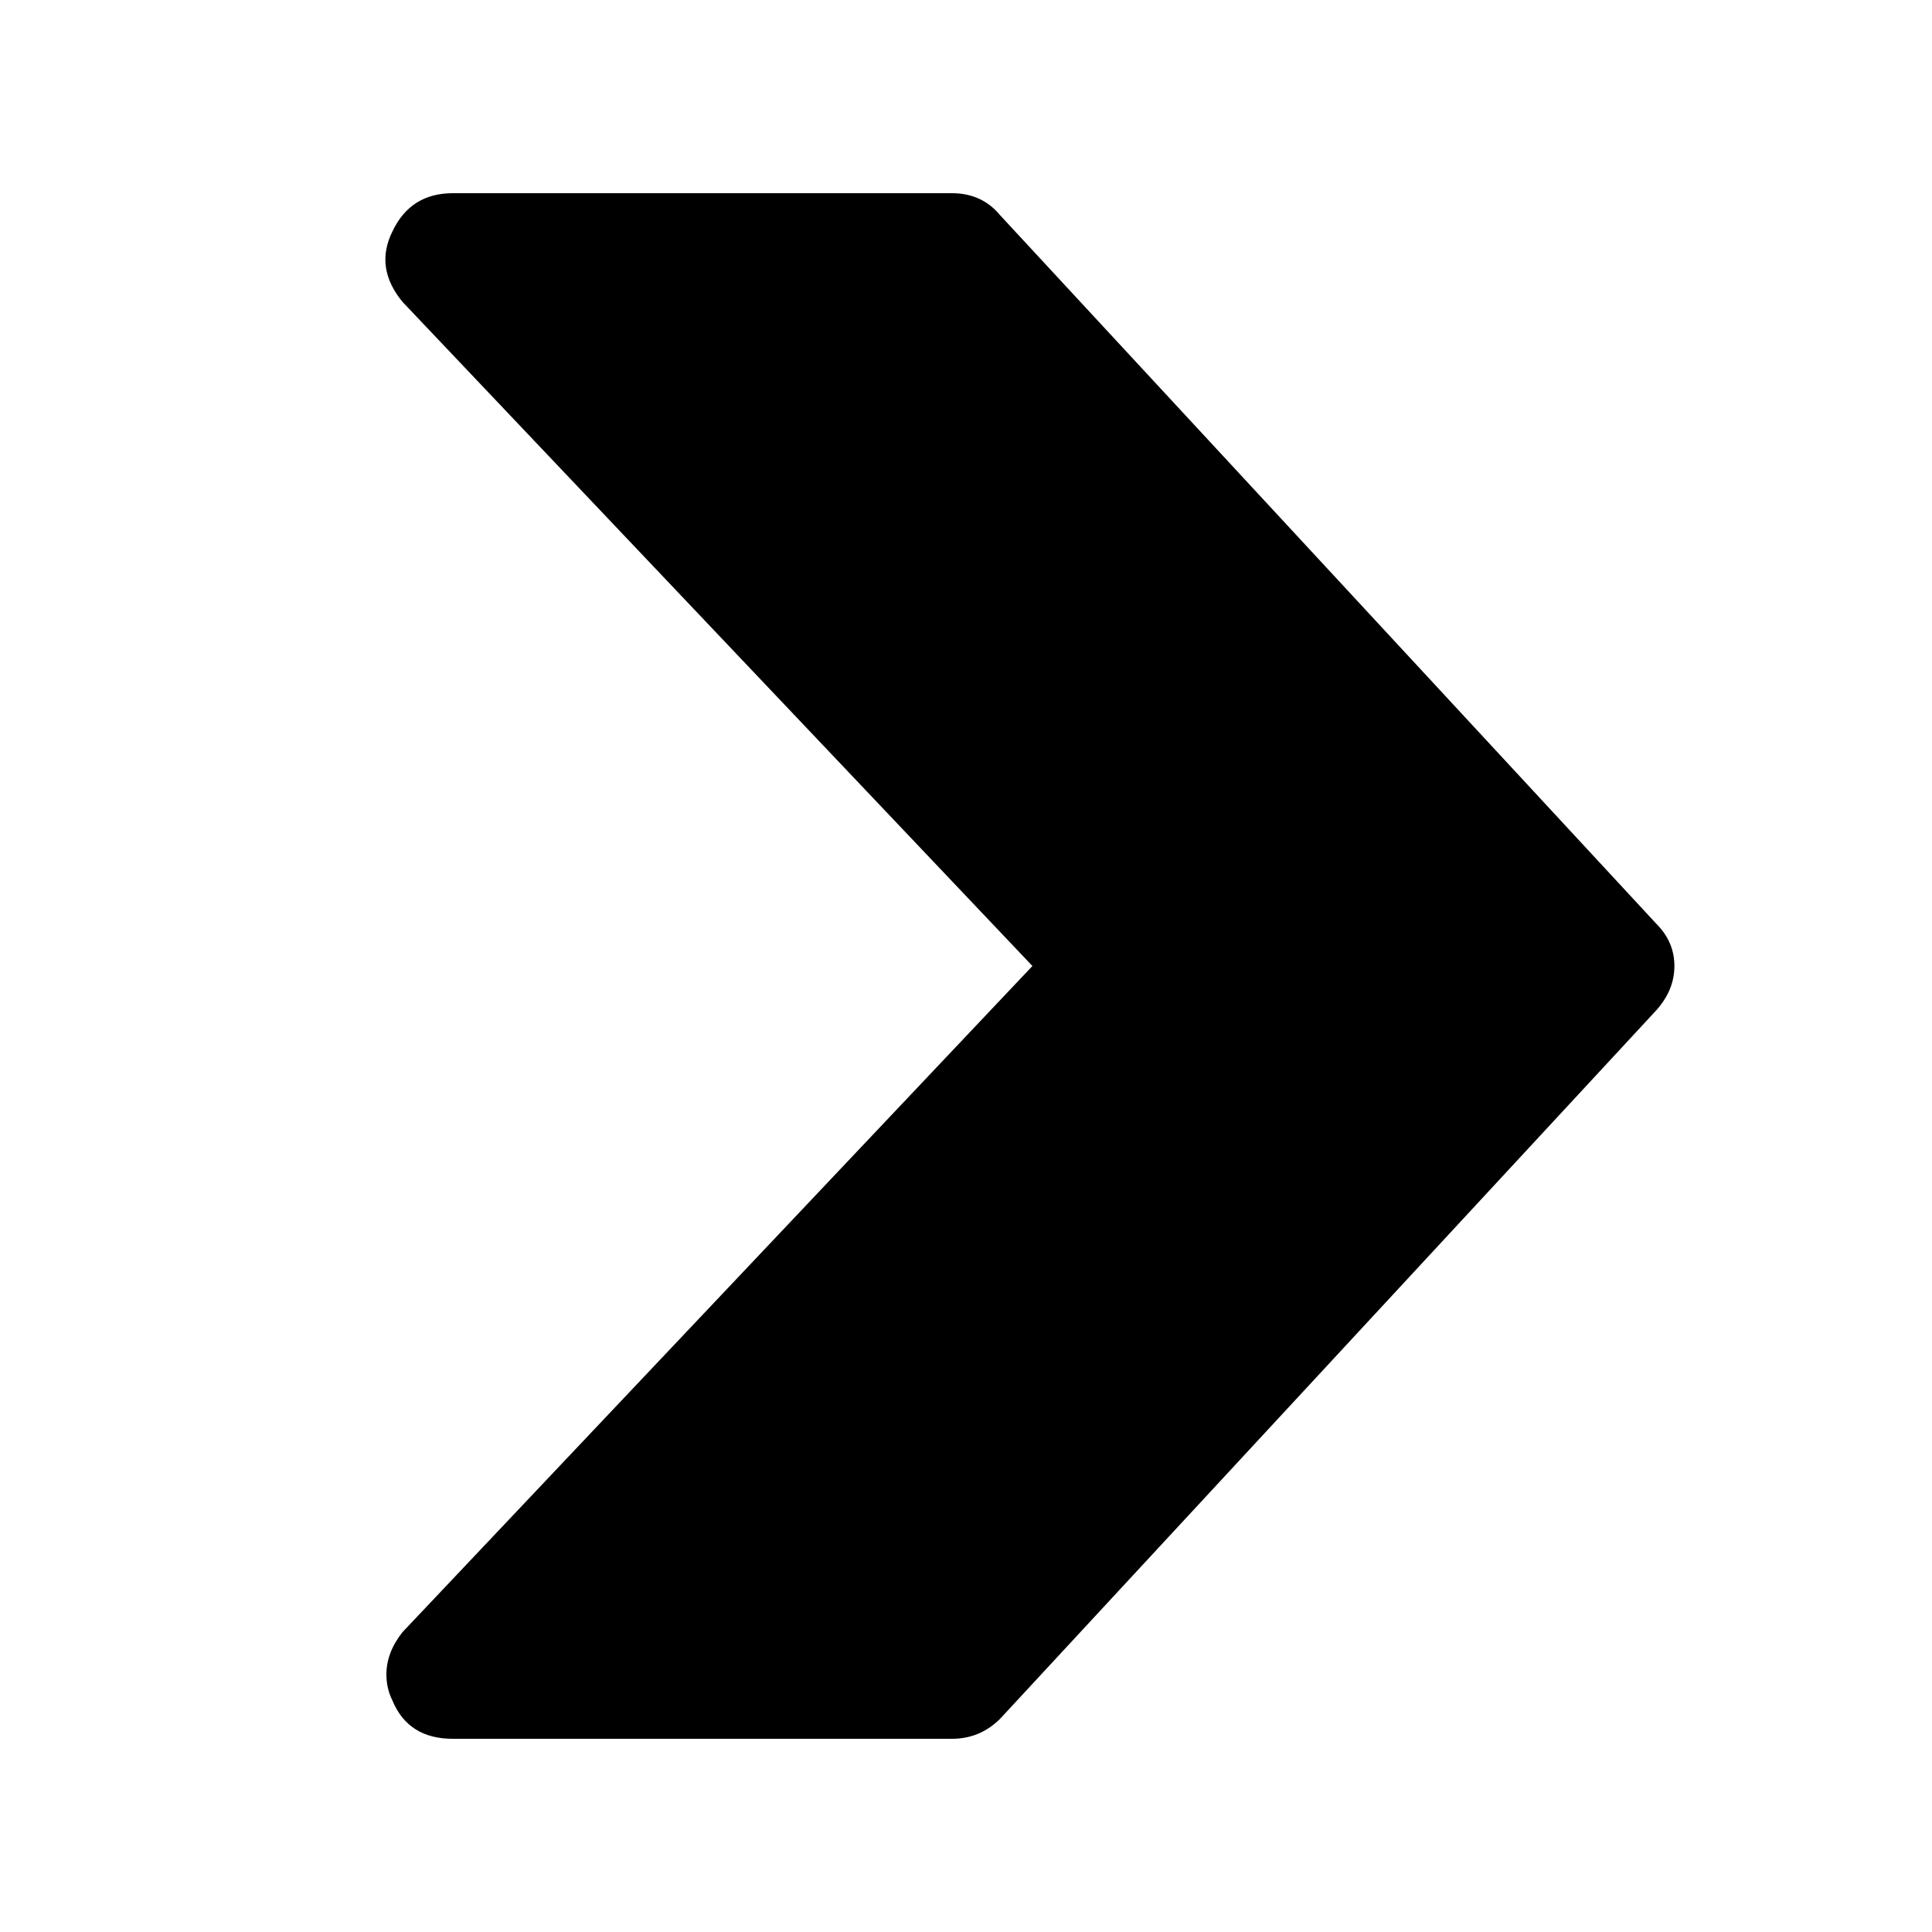
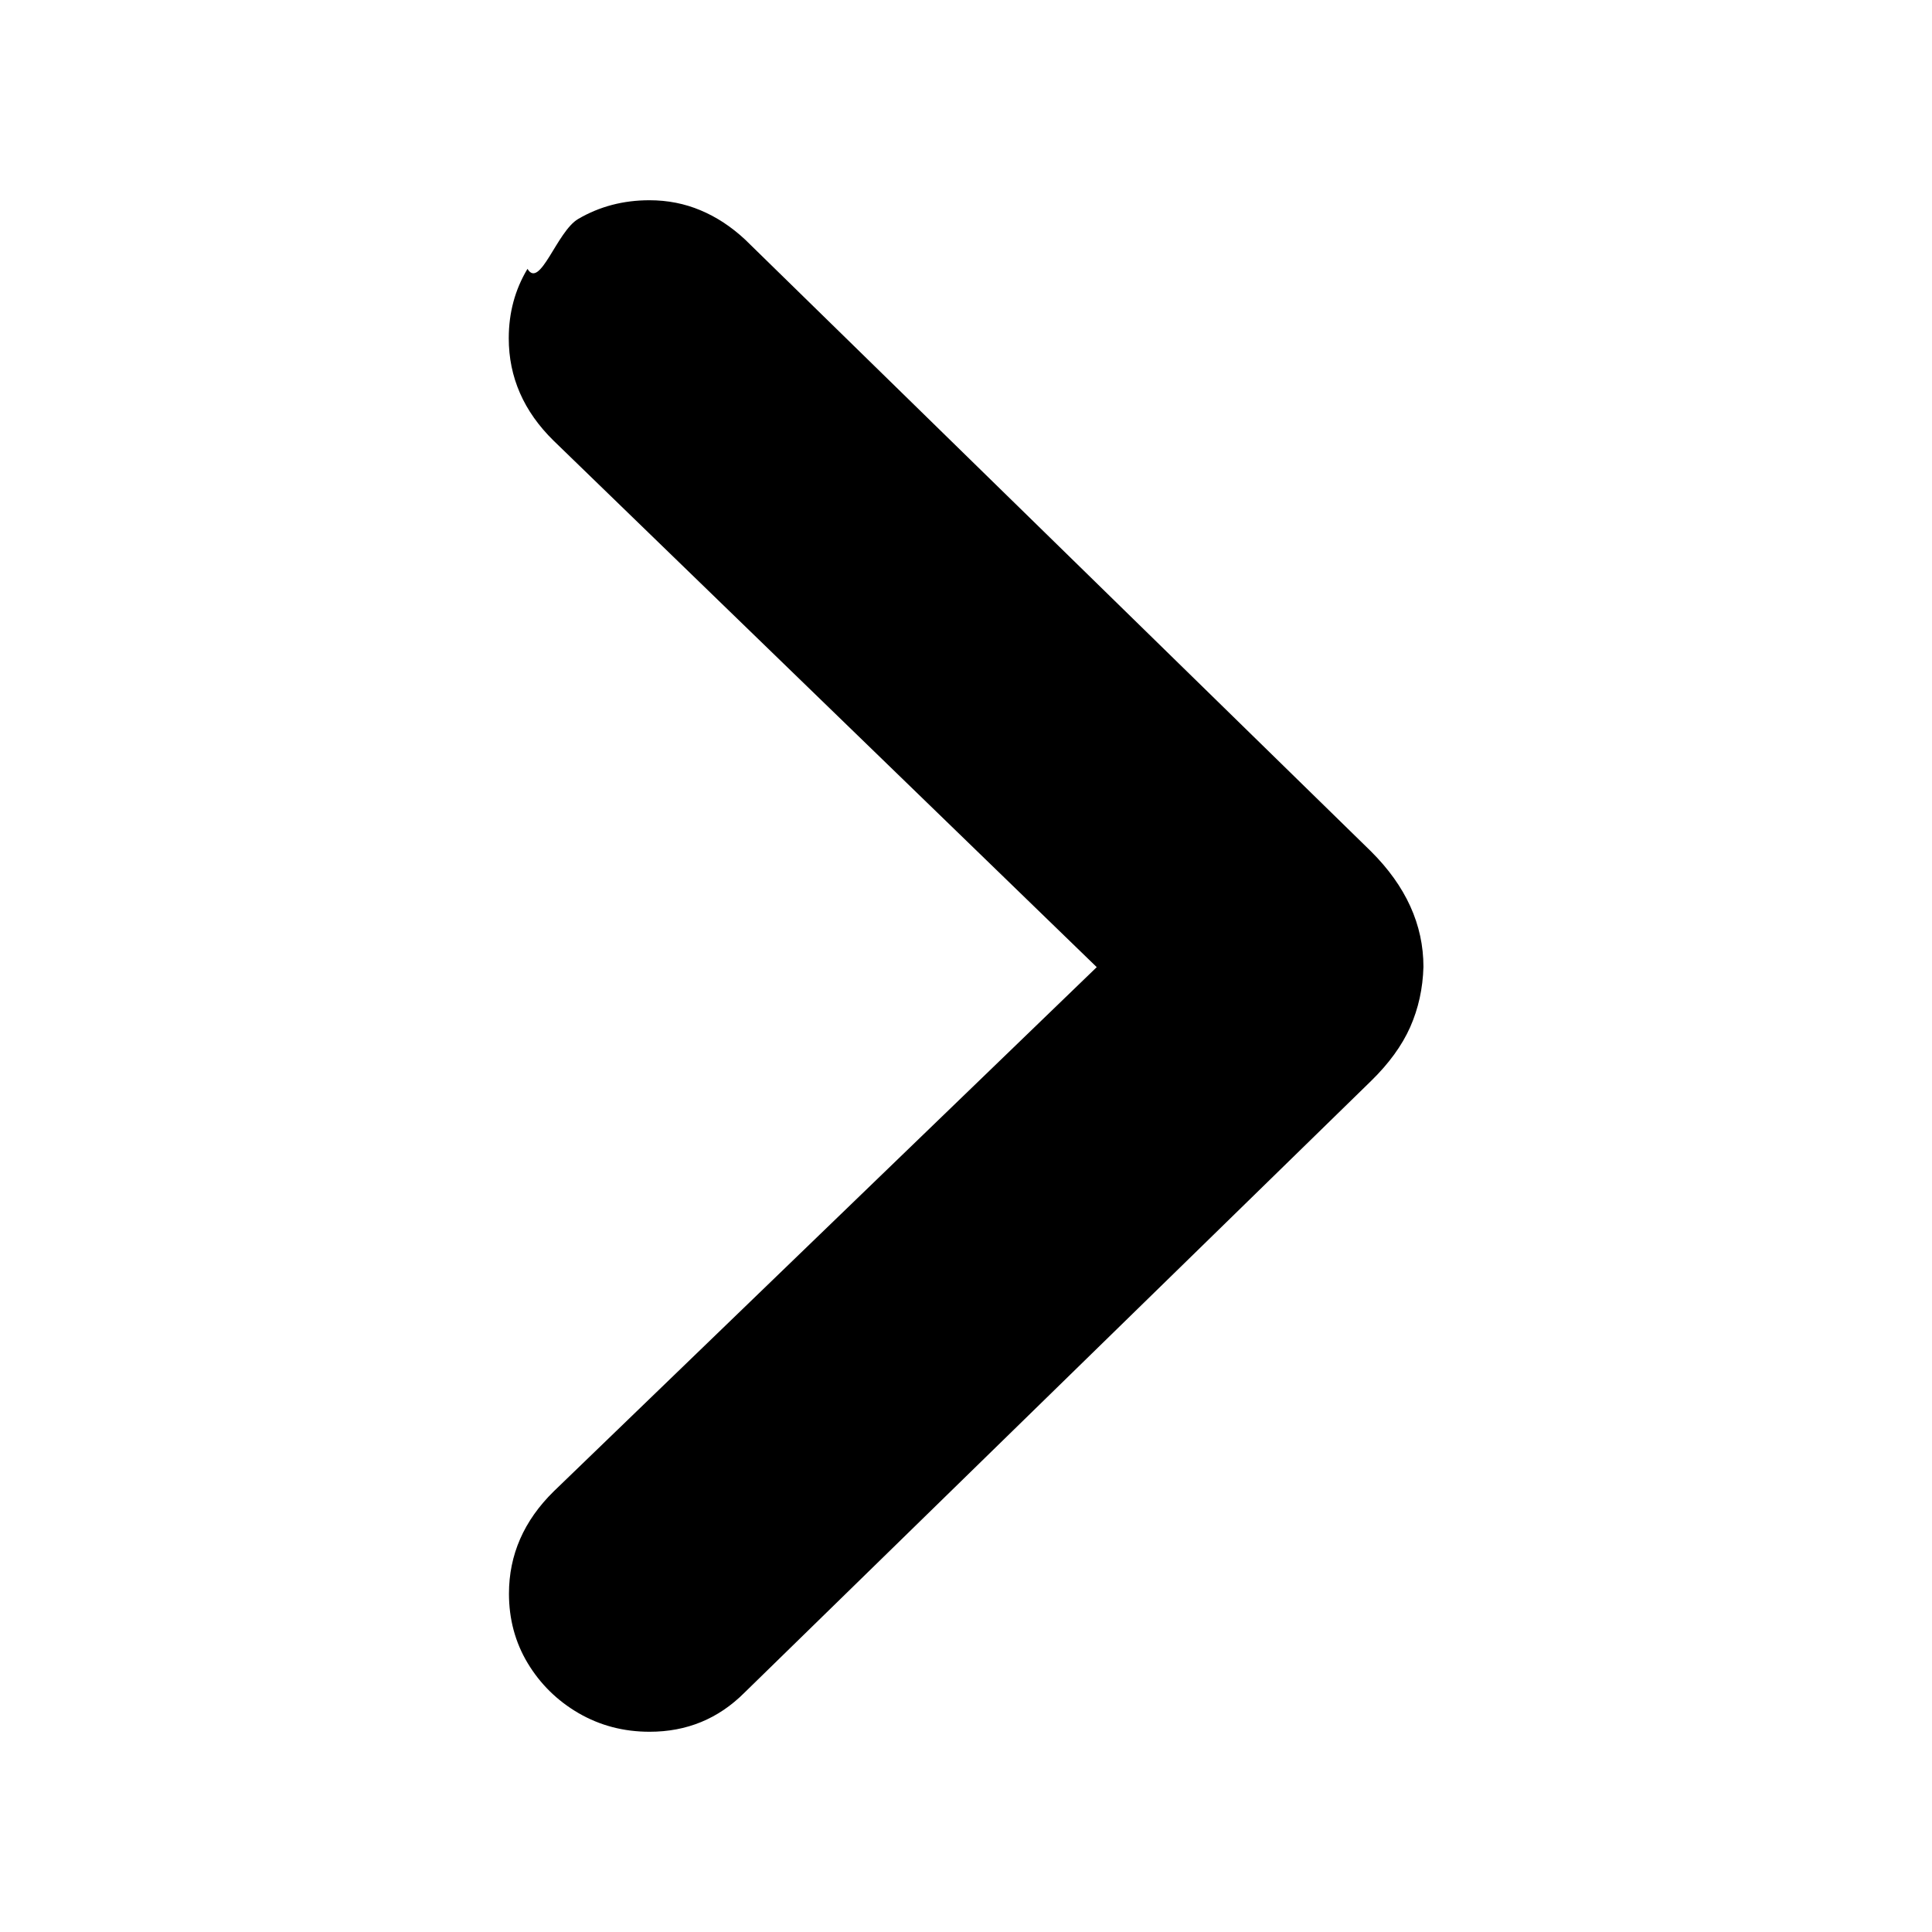
- <svg xmlns="http://www.w3.org/2000/svg" viewBox="0 0 960 960">
-   <path d="M497 854c-6.7 6.7-14.7 10-24 10H225c-14.7 0-24.7-6.3-30-19-2-4-3-8.3-3-13 0-7.3 2.7-14.3 8-21l313-331-313-330c-9.3-11.3-11-23-5-35 6-12.7 16-19 30-19h248c10 0 18 3.7 24 11l326 352c6 6 9 13 9 21s-3 15.3-9 22L497 854z" />
+ <svg xmlns="http://www.w3.org/2000/svg" x="0px" y="0px" viewBox="0 0 960 960" style="enable-background:new 0 0 960 960;" xml:space="preserve">
+   <path d="M707.3,480.4c-0.3,10.8-2.5,20.7-6.6,30c-4.1,9.2-10.6,18.1-19.4,26.7l-311.4,304c-13,13-28.7,19.4-47.1,19.4 c-13,0-24.7-3.1-35.4-9.3c-10.6-6.2-19-14.5-25.2-24.8c-6.2-10.3-9.3-21.9-9.3-34.5c0-19.3,7.4-36.3,22.3-50.9l286.2-276.3v31.8 L275.1,219c-14.9-14.6-22.3-31.6-22.3-50.9c0-12.7,3.1-24.2,9.3-34.5c6.2 10.3,14.6-18.6,25.2-24.8c10.6-6.2,22.4-9.3,35.4-9.3 c9.1,0,17.6,1.7,25.4,5c7.9,3.3,15.2,8.1,22.1,14.5l311,304C698.6,440.3,707.3,459.5,707.3,480.4z" />
</svg>
